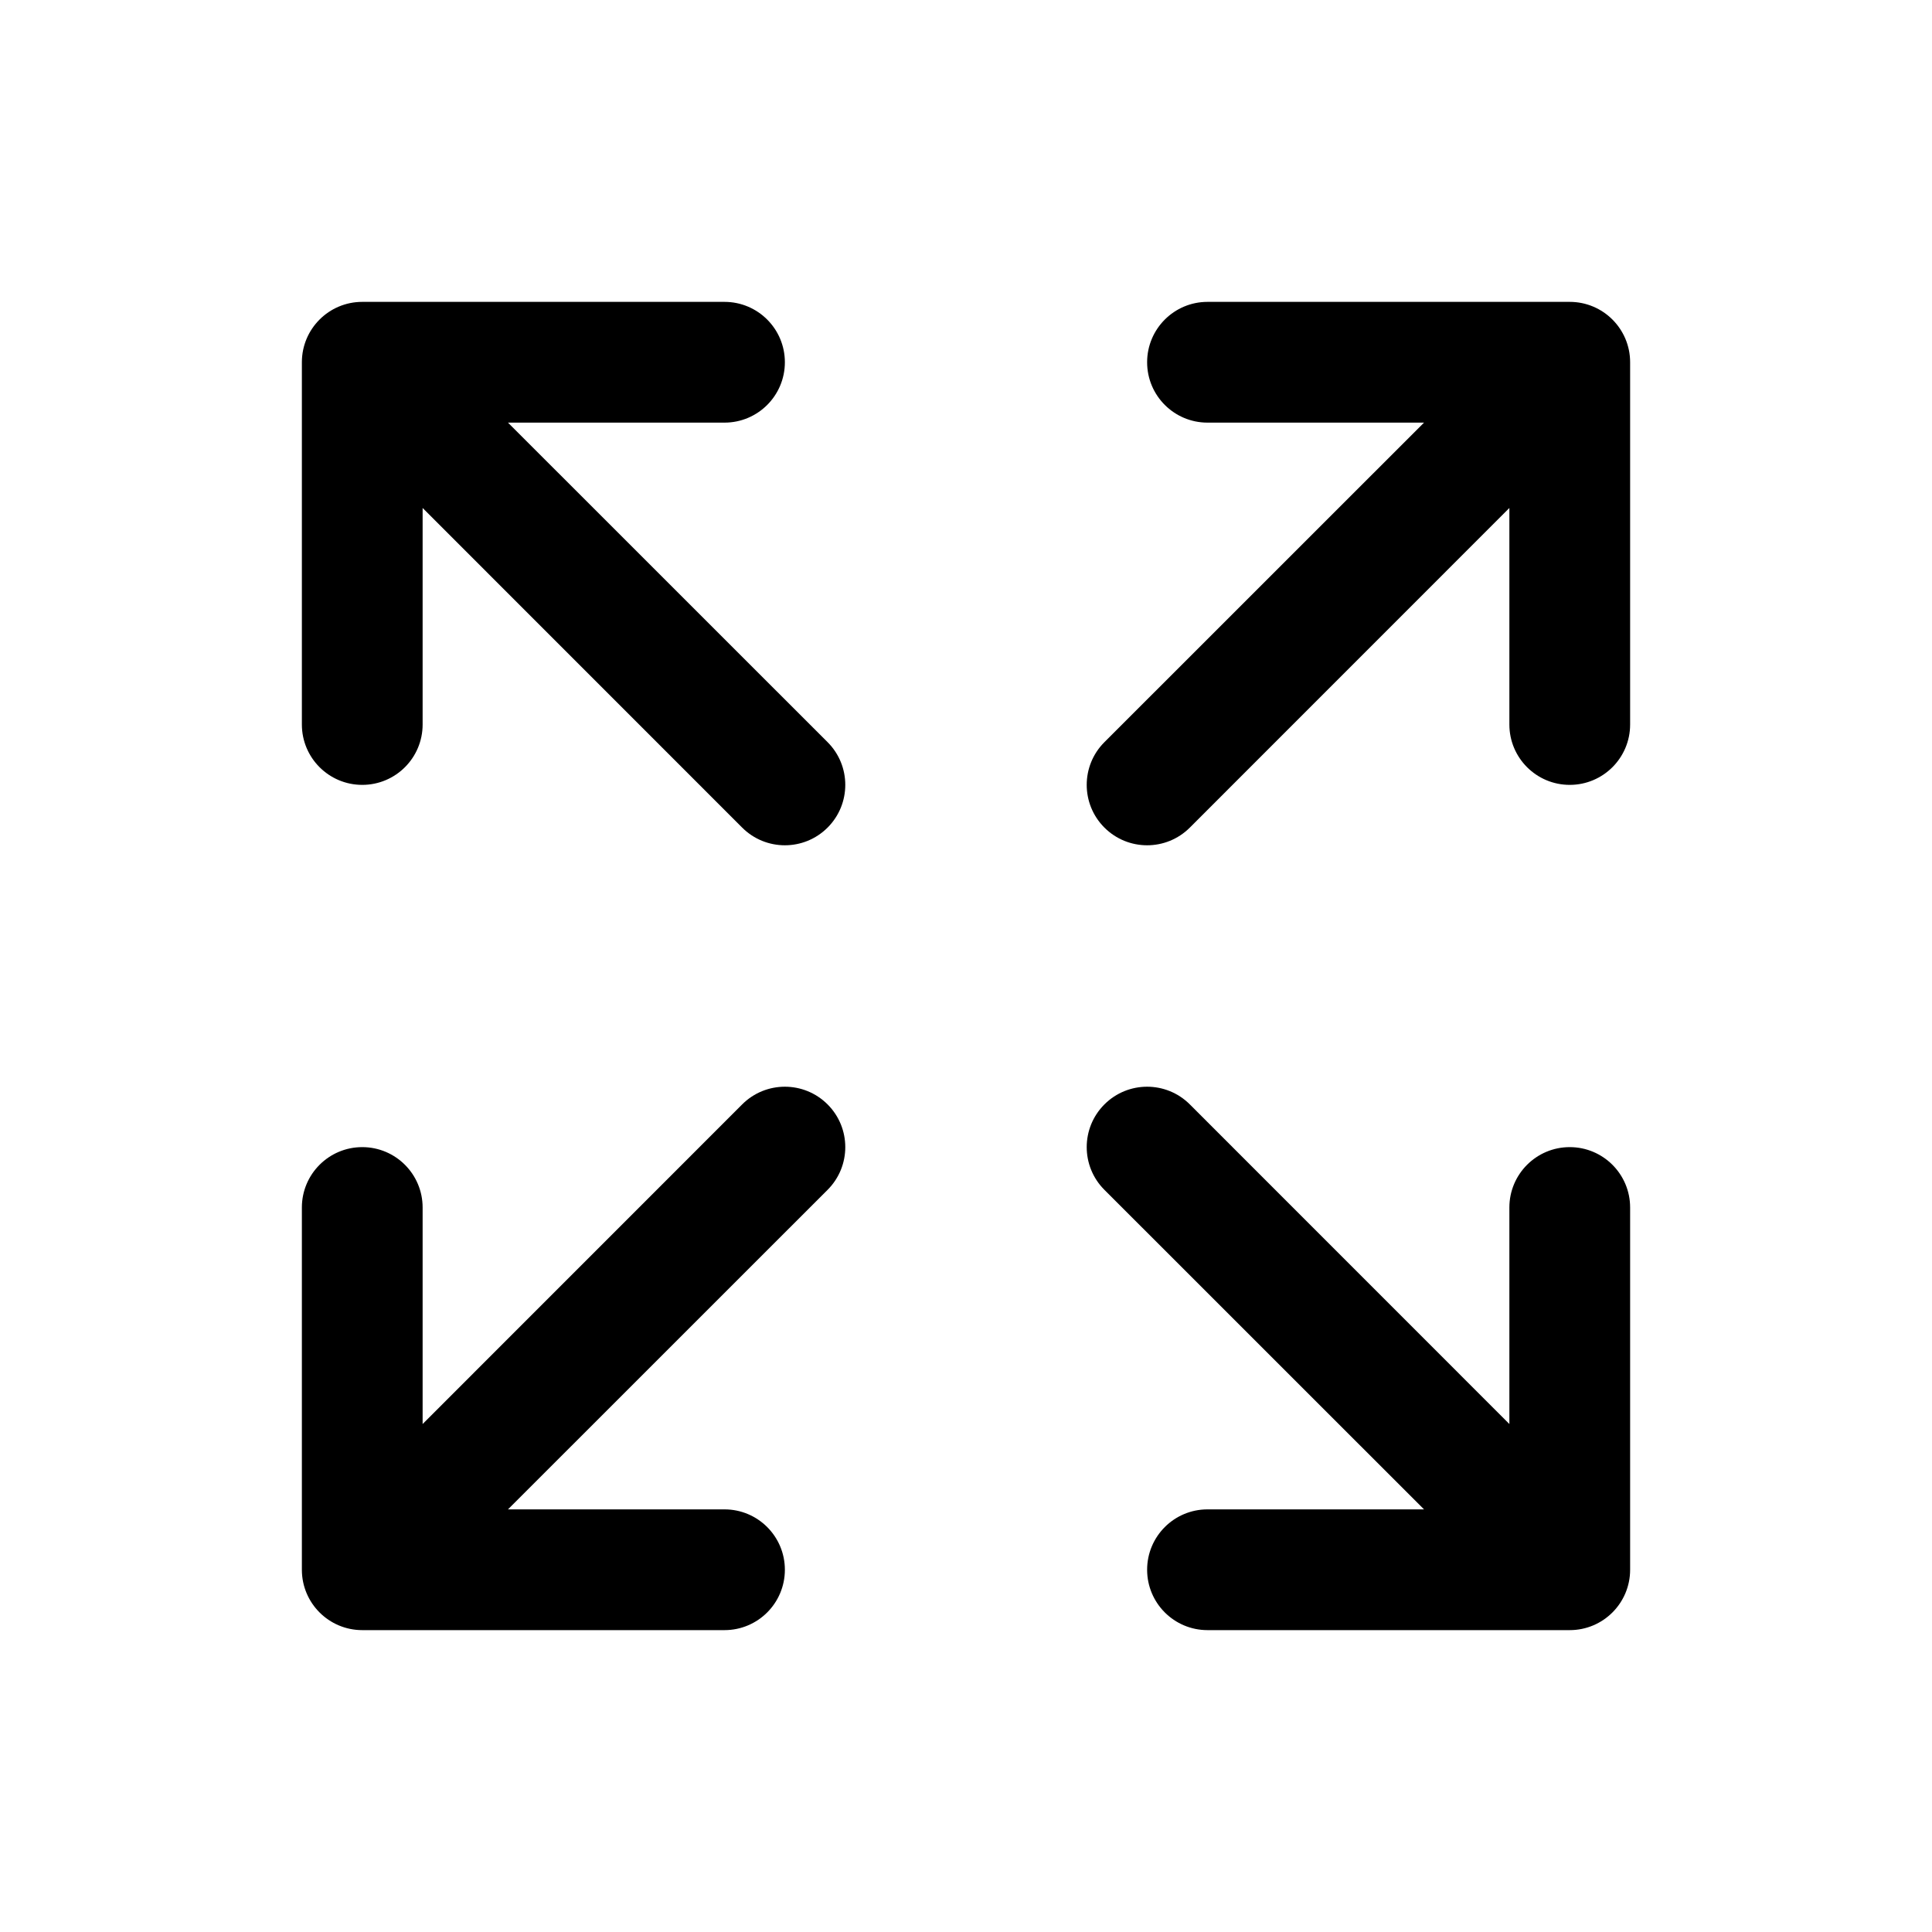
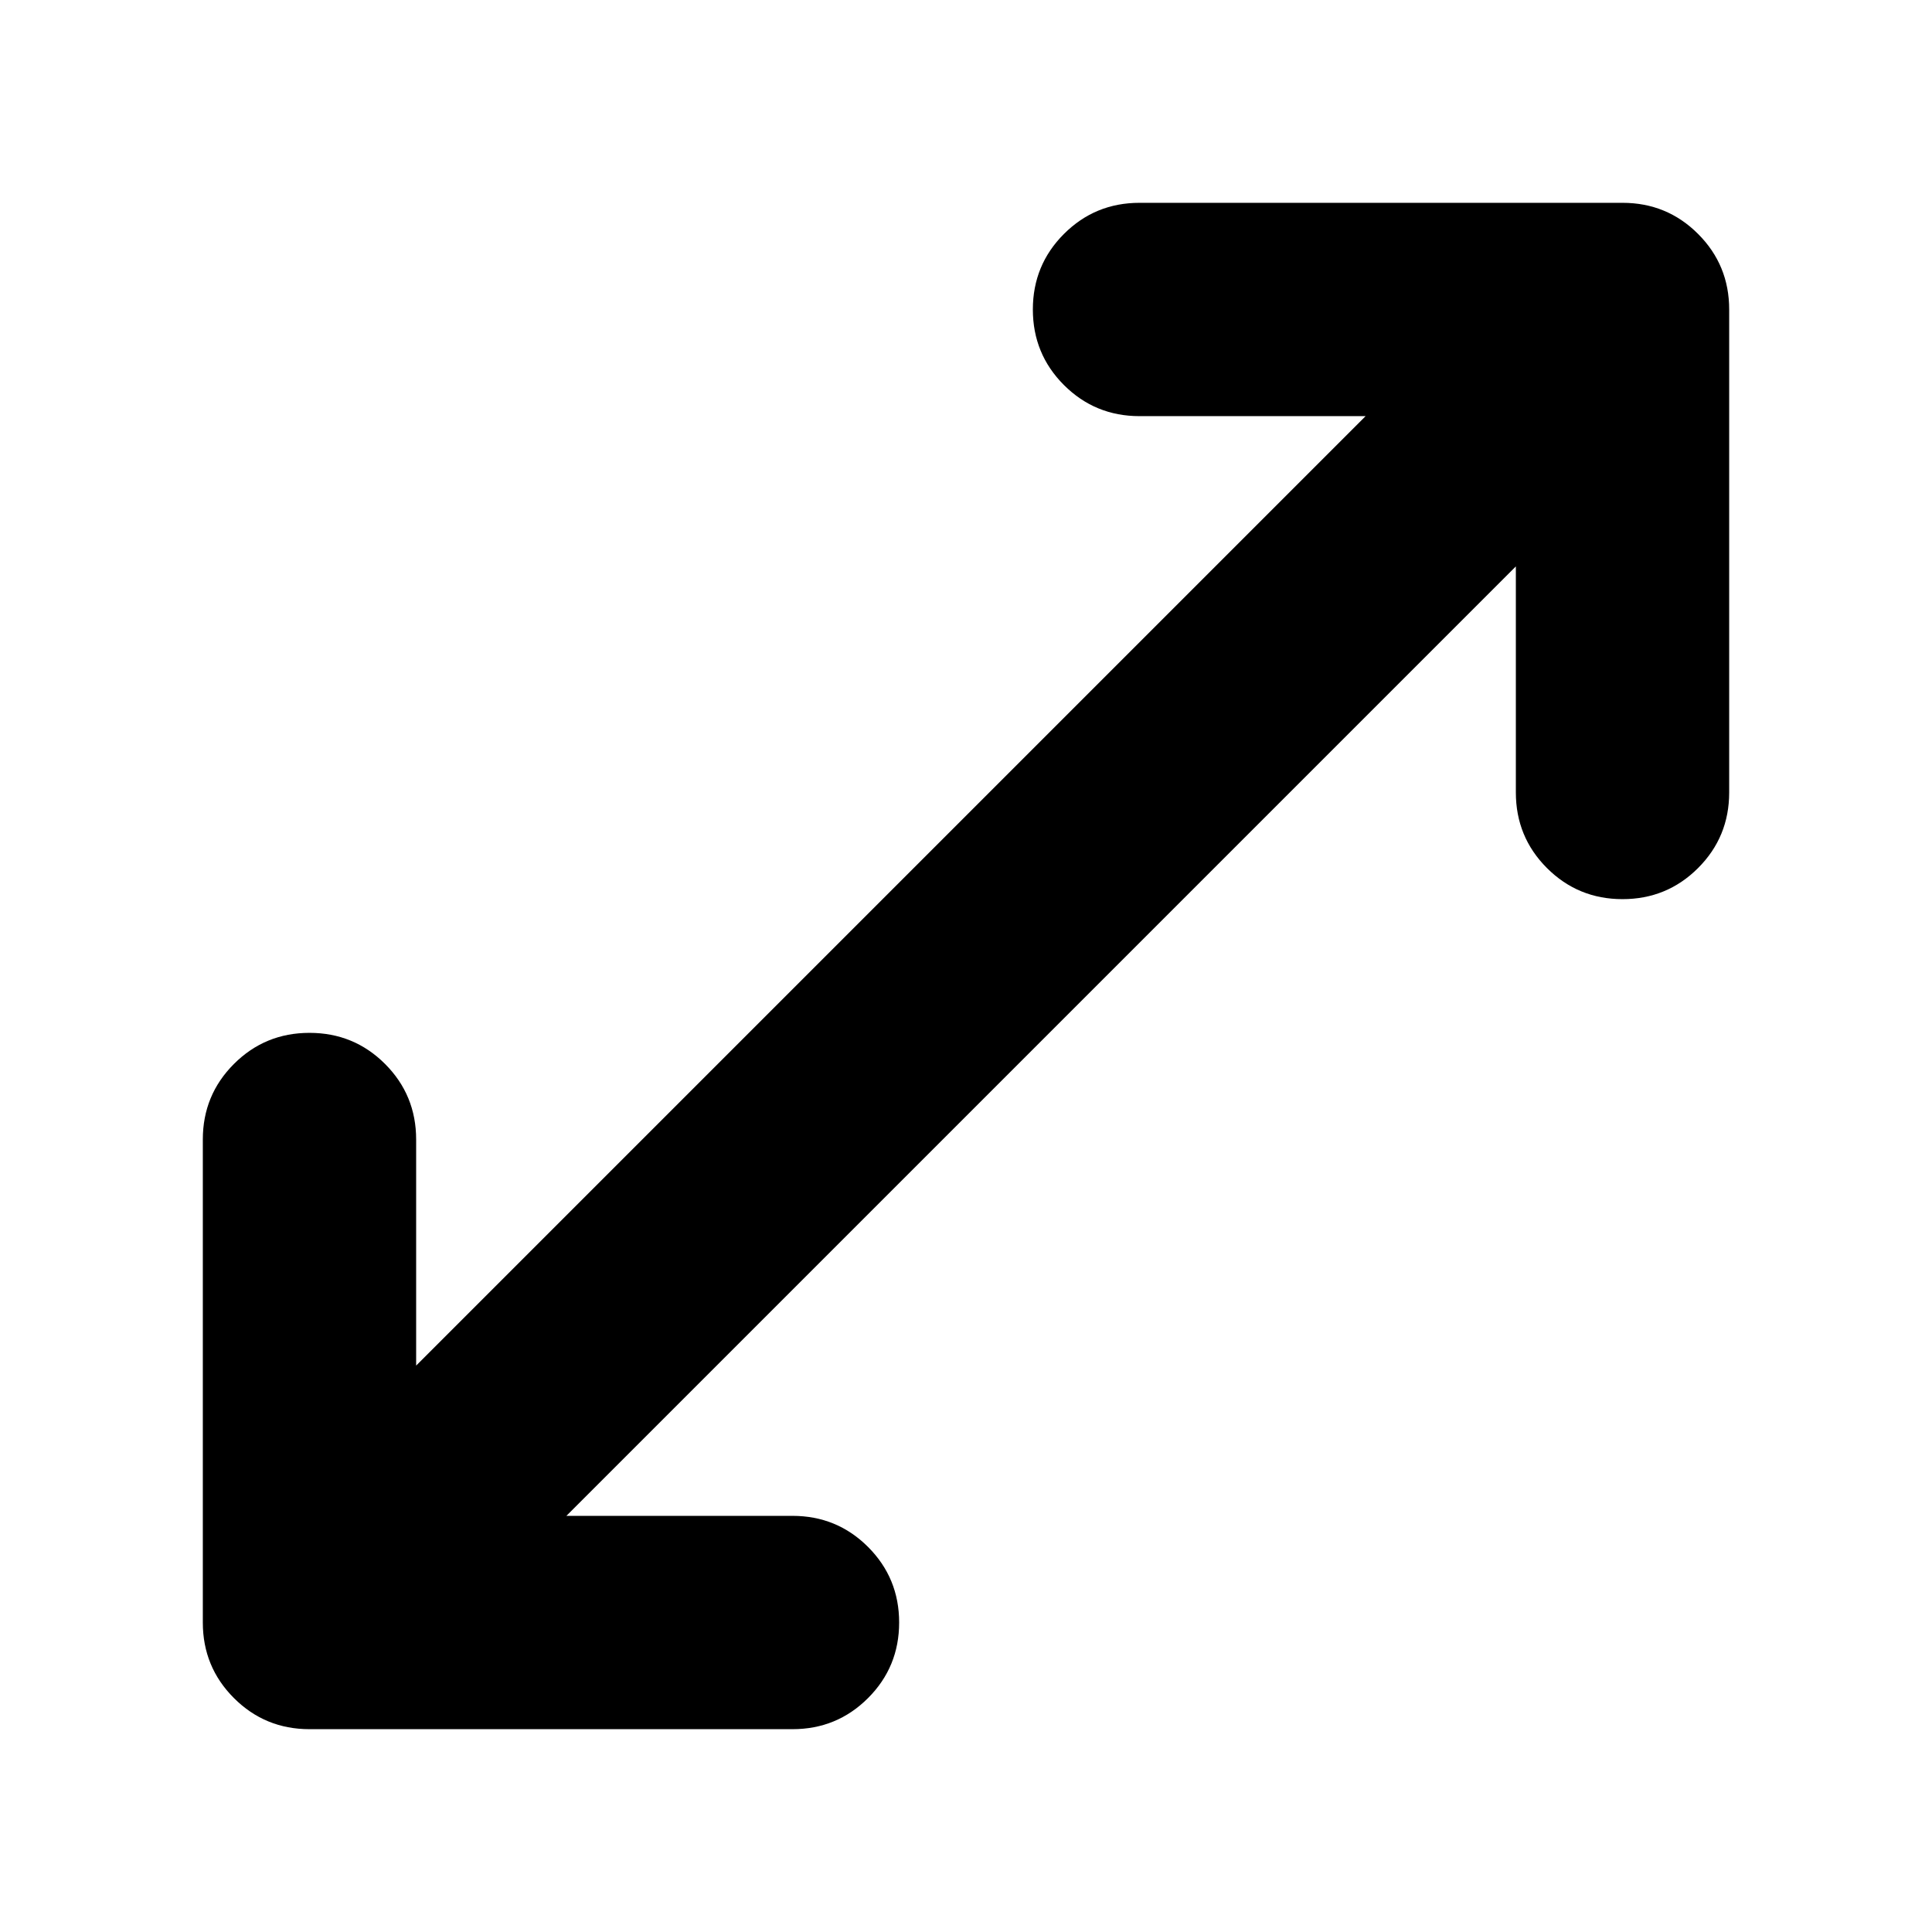
- <svg xmlns="http://www.w3.org/2000/svg" width="24" height="24" fill="#000000" viewBox="0 0 256 256">
-   <path d="M216,48V96a8,8,0,0,1-16,0V67.31l-42.34,42.35a8,8,0,0,1-11.32-11.32L188.69,56H160a8,8,0,0,1,0-16h48A8,8,0,0,1,216,48ZM98.34,146.34,56,188.69V160a8,8,0,0,0-16,0v48a8,8,0,0,0,8,8H96a8,8,0,0,0,0-16H67.31l42.35-42.34a8,8,0,0,0-11.32-11.32ZM208,152a8,8,0,0,0-8,8v28.69l-42.34-42.35a8,8,0,0,0-11.32,11.32L188.69,200H160a8,8,0,0,0,0,16h48a8,8,0,0,0,8-8V160A8,8,0,0,0,208,152ZM67.31,56H96a8,8,0,0,0,0-16H48a8,8,0,0,0-8,8V96a8,8,0,0,0,16,0V67.31l42.34,42.35a8,8,0,0,0,11.32-11.32Z" />
+ <svg xmlns="http://www.w3.org/2000/svg" height="24" viewBox="0 -960 960 960" width="24">
+   <path d="M153.78-100.78q-22.08 0-37.54-15.46t-15.46-37.54v-240q0-22.09 15.46-37.55 15.46-15.45 37.54-15.45 22.09 0 37.55 15.45 15.45 15.46 15.45 37.55v112.34l471.78-471.78H566.22q-22.09 0-37.55-15.45-15.45-15.46-15.45-37.55 0-22.08 15.45-37.54 15.46-15.46 37.55-15.46h240q22.08 0 37.54 15.46t15.46 37.54v240q0 22.09-15.46 37.55-15.46 15.45-37.54 15.45-22.09 0-37.55-15.45-15.45-15.46-15.45-37.55v-112.34L281.44-206.78h112.34q22.09 0 37.55 15.45 15.45 15.46 15.45 37.55 0 22.08-15.45 37.54-15.46 15.46-37.55 15.46h-240Z" />
</svg>
